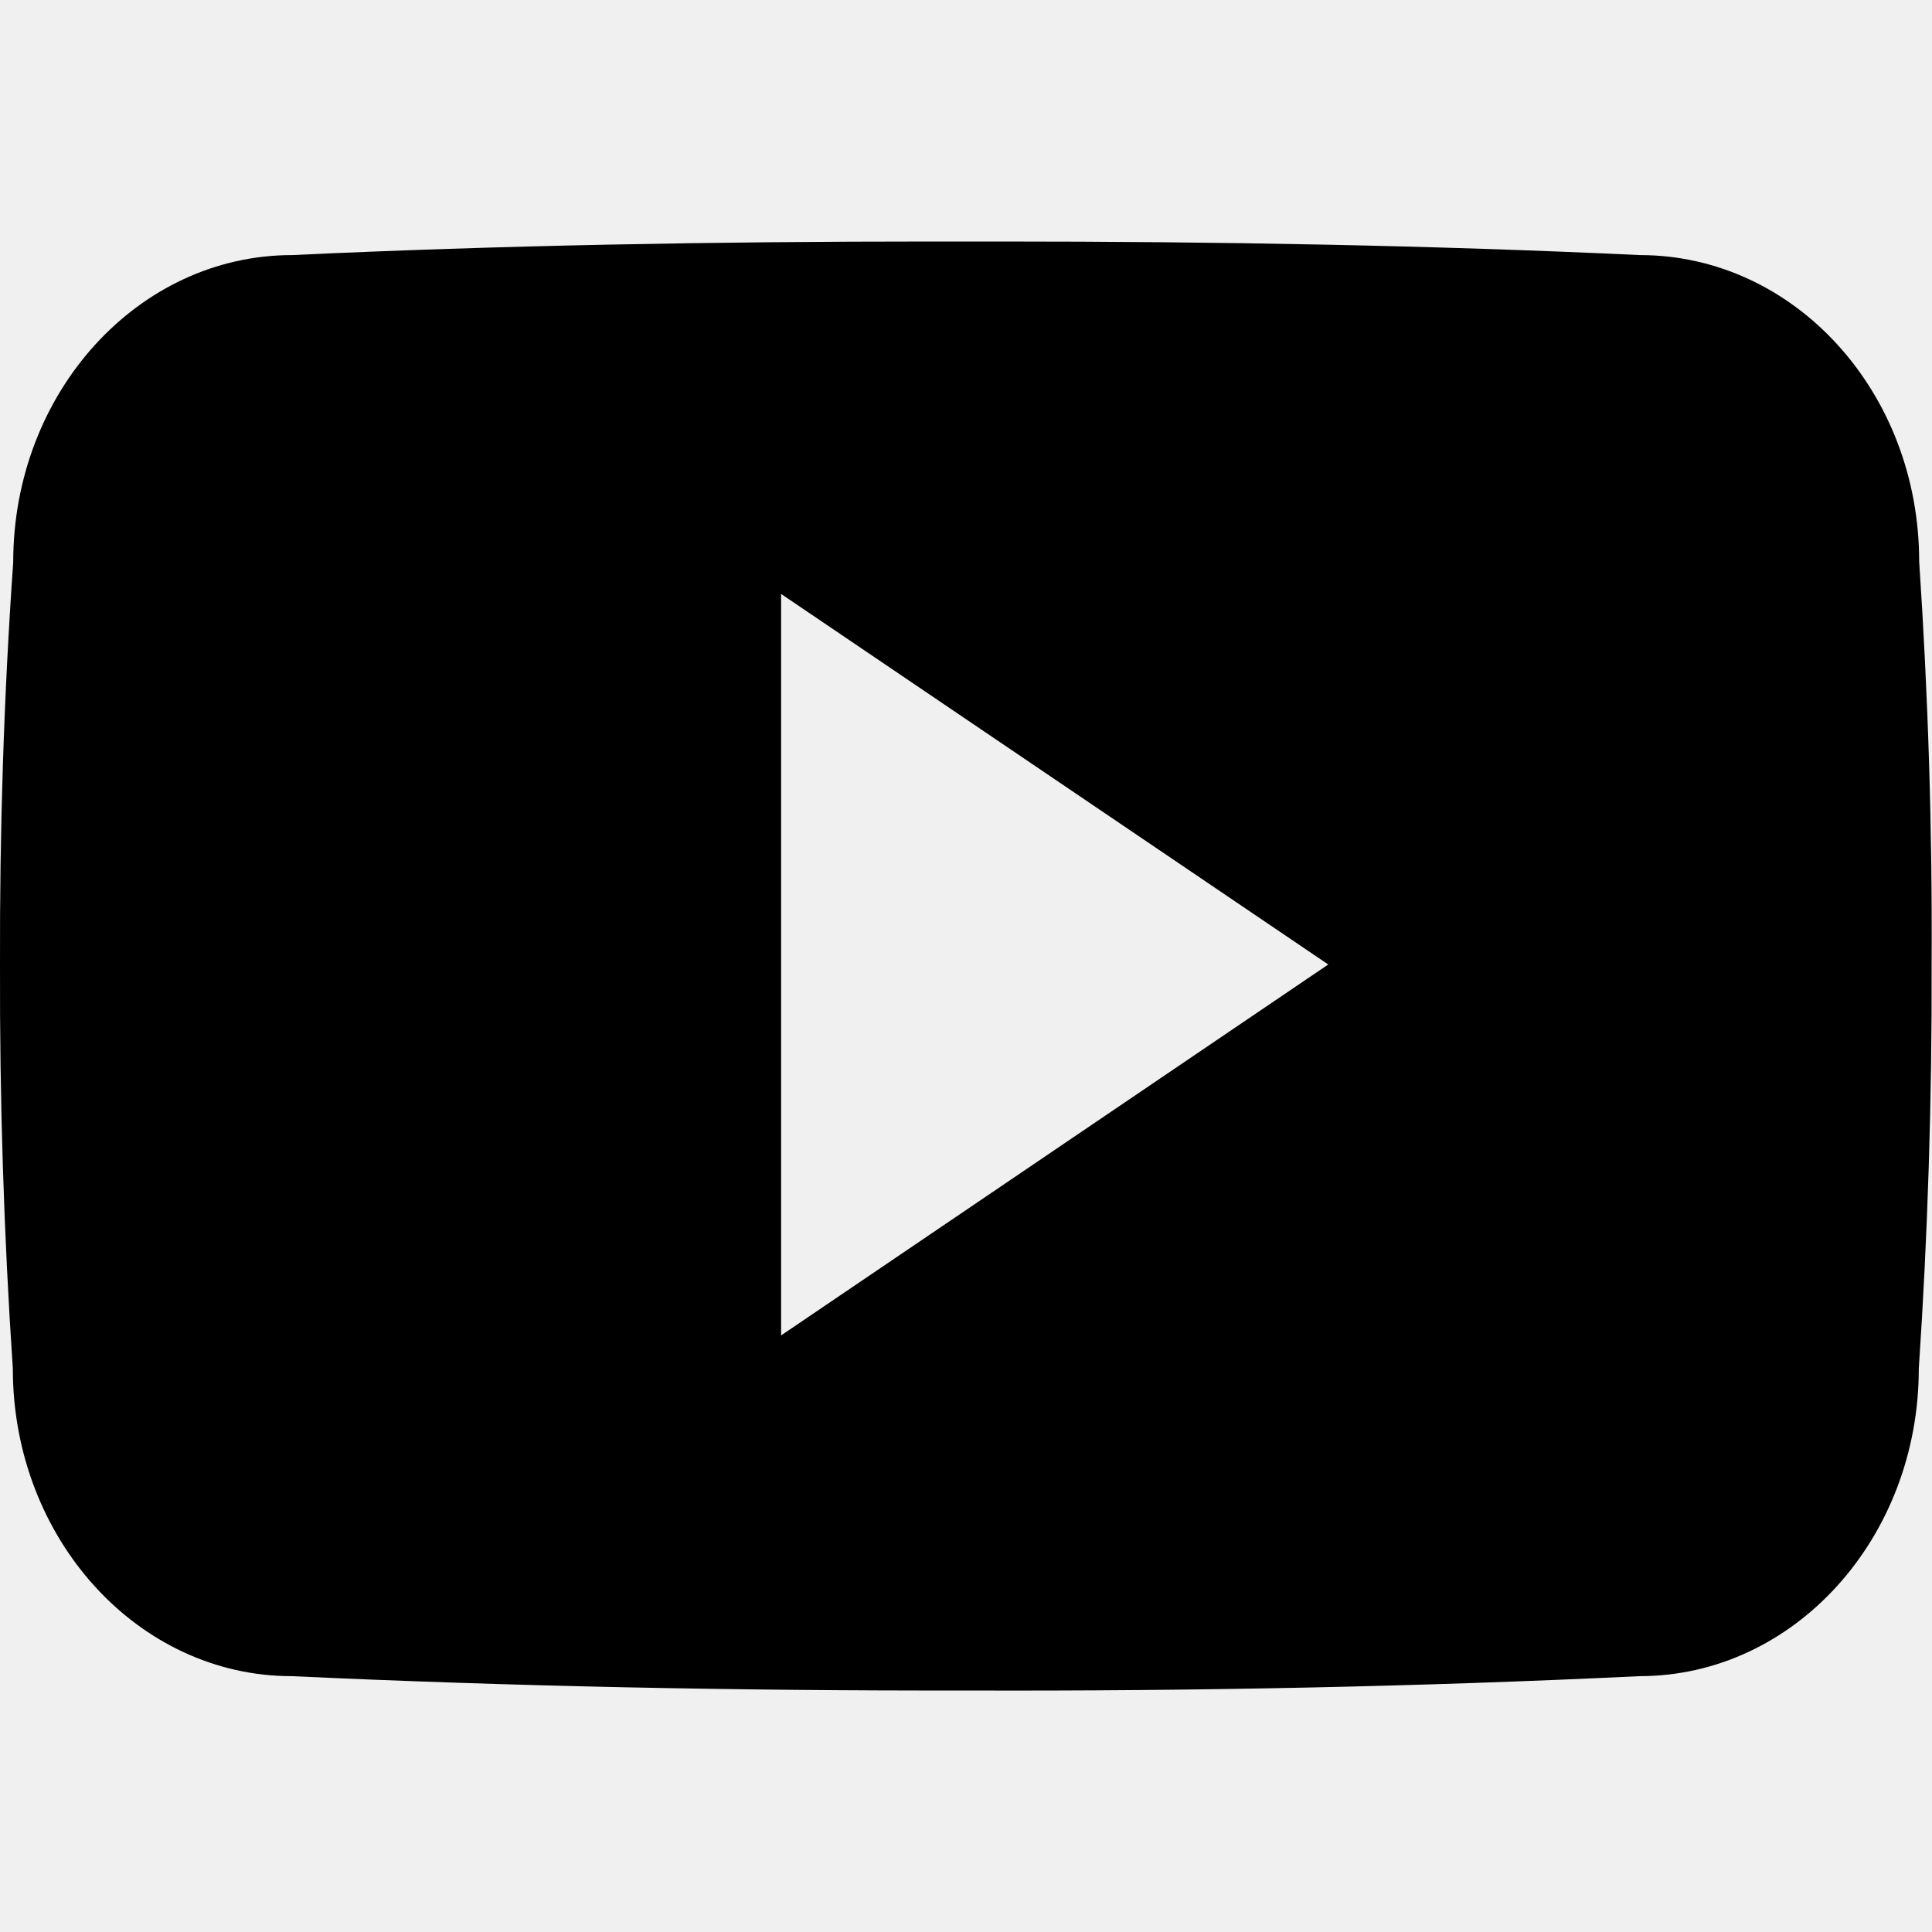
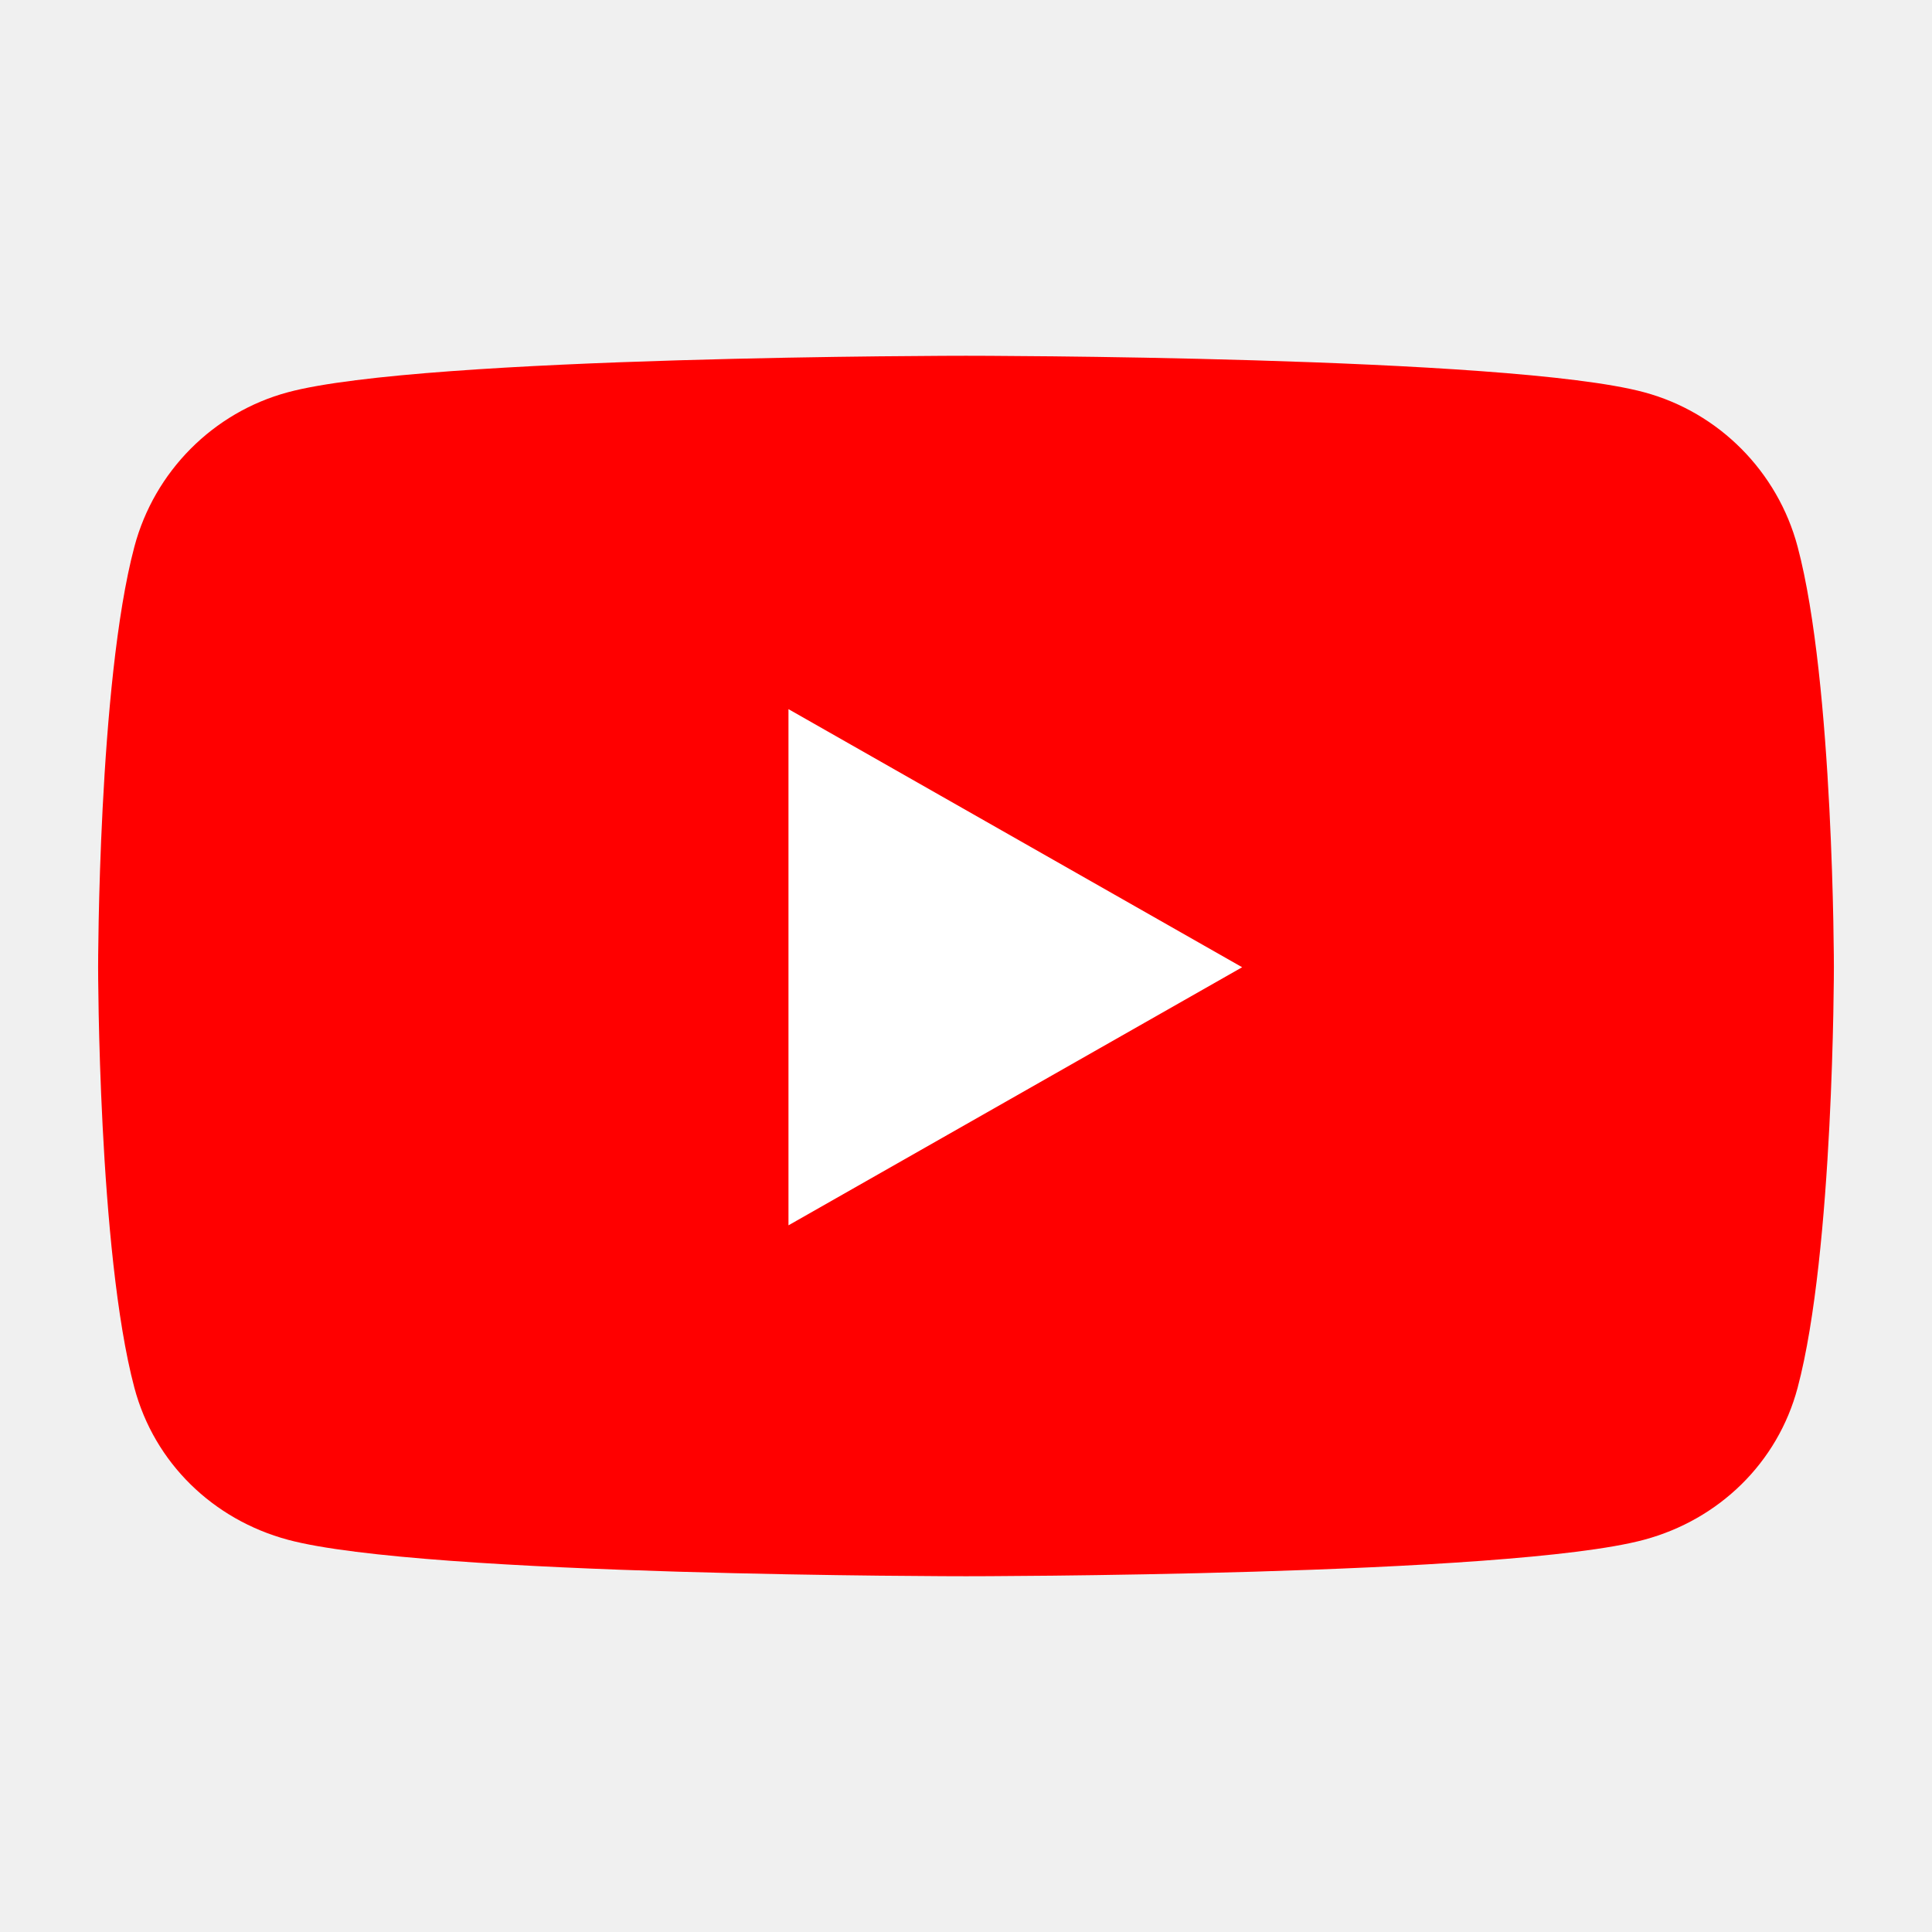
- <svg xmlns="http://www.w3.org/2000/svg" height="512px" id="Layer_1" style="enable-background:new 0 0 512 512;" version="1.1" viewBox="0 0 512 512" width="512px" xml:space="preserve">
-   <g>
-     <path d="M508.6,148.8c0-45-33.1-81.2-74-81.2C379.2,65,322.7,64,265,64c-3,0-6,0-9,0s-6,0-9,0c-57.6,0-114.2,1-169.6,3.6   c-40.8,0-73.9,36.4-73.9,81.4C1,184.6-0.1,220.2,0,255.8C-0.1,291.4,1,327,3.4,362.7c0,45,33.1,81.5,73.9,81.5   c58.2,2.7,117.9,3.9,178.6,3.8c60.8,0.2,120.3-1,178.6-3.8c40.9,0,74-36.5,74-81.5c2.4-35.7,3.5-71.3,3.4-107   C512.1,220.1,511,184.5,508.6,148.8z M207,353.9V157.4l145,98.2L207,353.9z" />
+ <svg xmlns="http://www.w3.org/2000/svg" height="512px" style="enable-background:new 0 0 512 512;" version="1.1" viewBox="0 0 512 512" width="512px" xml:space="preserve">
+   <g id="_x33_95-youtube">
+     <g>
+       <path d="M476.387,144.888c-5.291-19.919-20.878-35.608-40.67-40.933C399.845,94.282,256,94.282,256,94.282    s-143.845,0-179.719,9.674c-19.791,5.325-35.378,21.013-40.668,40.933c-9.612,36.105-9.612,111.438-9.612,111.438    s0,75.334,9.612,111.438c5.29,19.92,20.877,34.955,40.668,40.281C112.155,417.719,256,417.719,256,417.719    s143.845,0,179.717-9.674c19.792-5.326,35.379-20.361,40.67-40.281c9.612-36.104,9.612-111.438,9.612-111.438    S485.999,180.994,476.387,144.888z" style="fill:#FF0000;" />
+       <polygon points="208.954,324.723 208.954,187.93 329.18,256.328   " style="fill:#FFFFFF;" />
+     </g>
  </g>
+   <g id="Layer_1" />
</svg>
